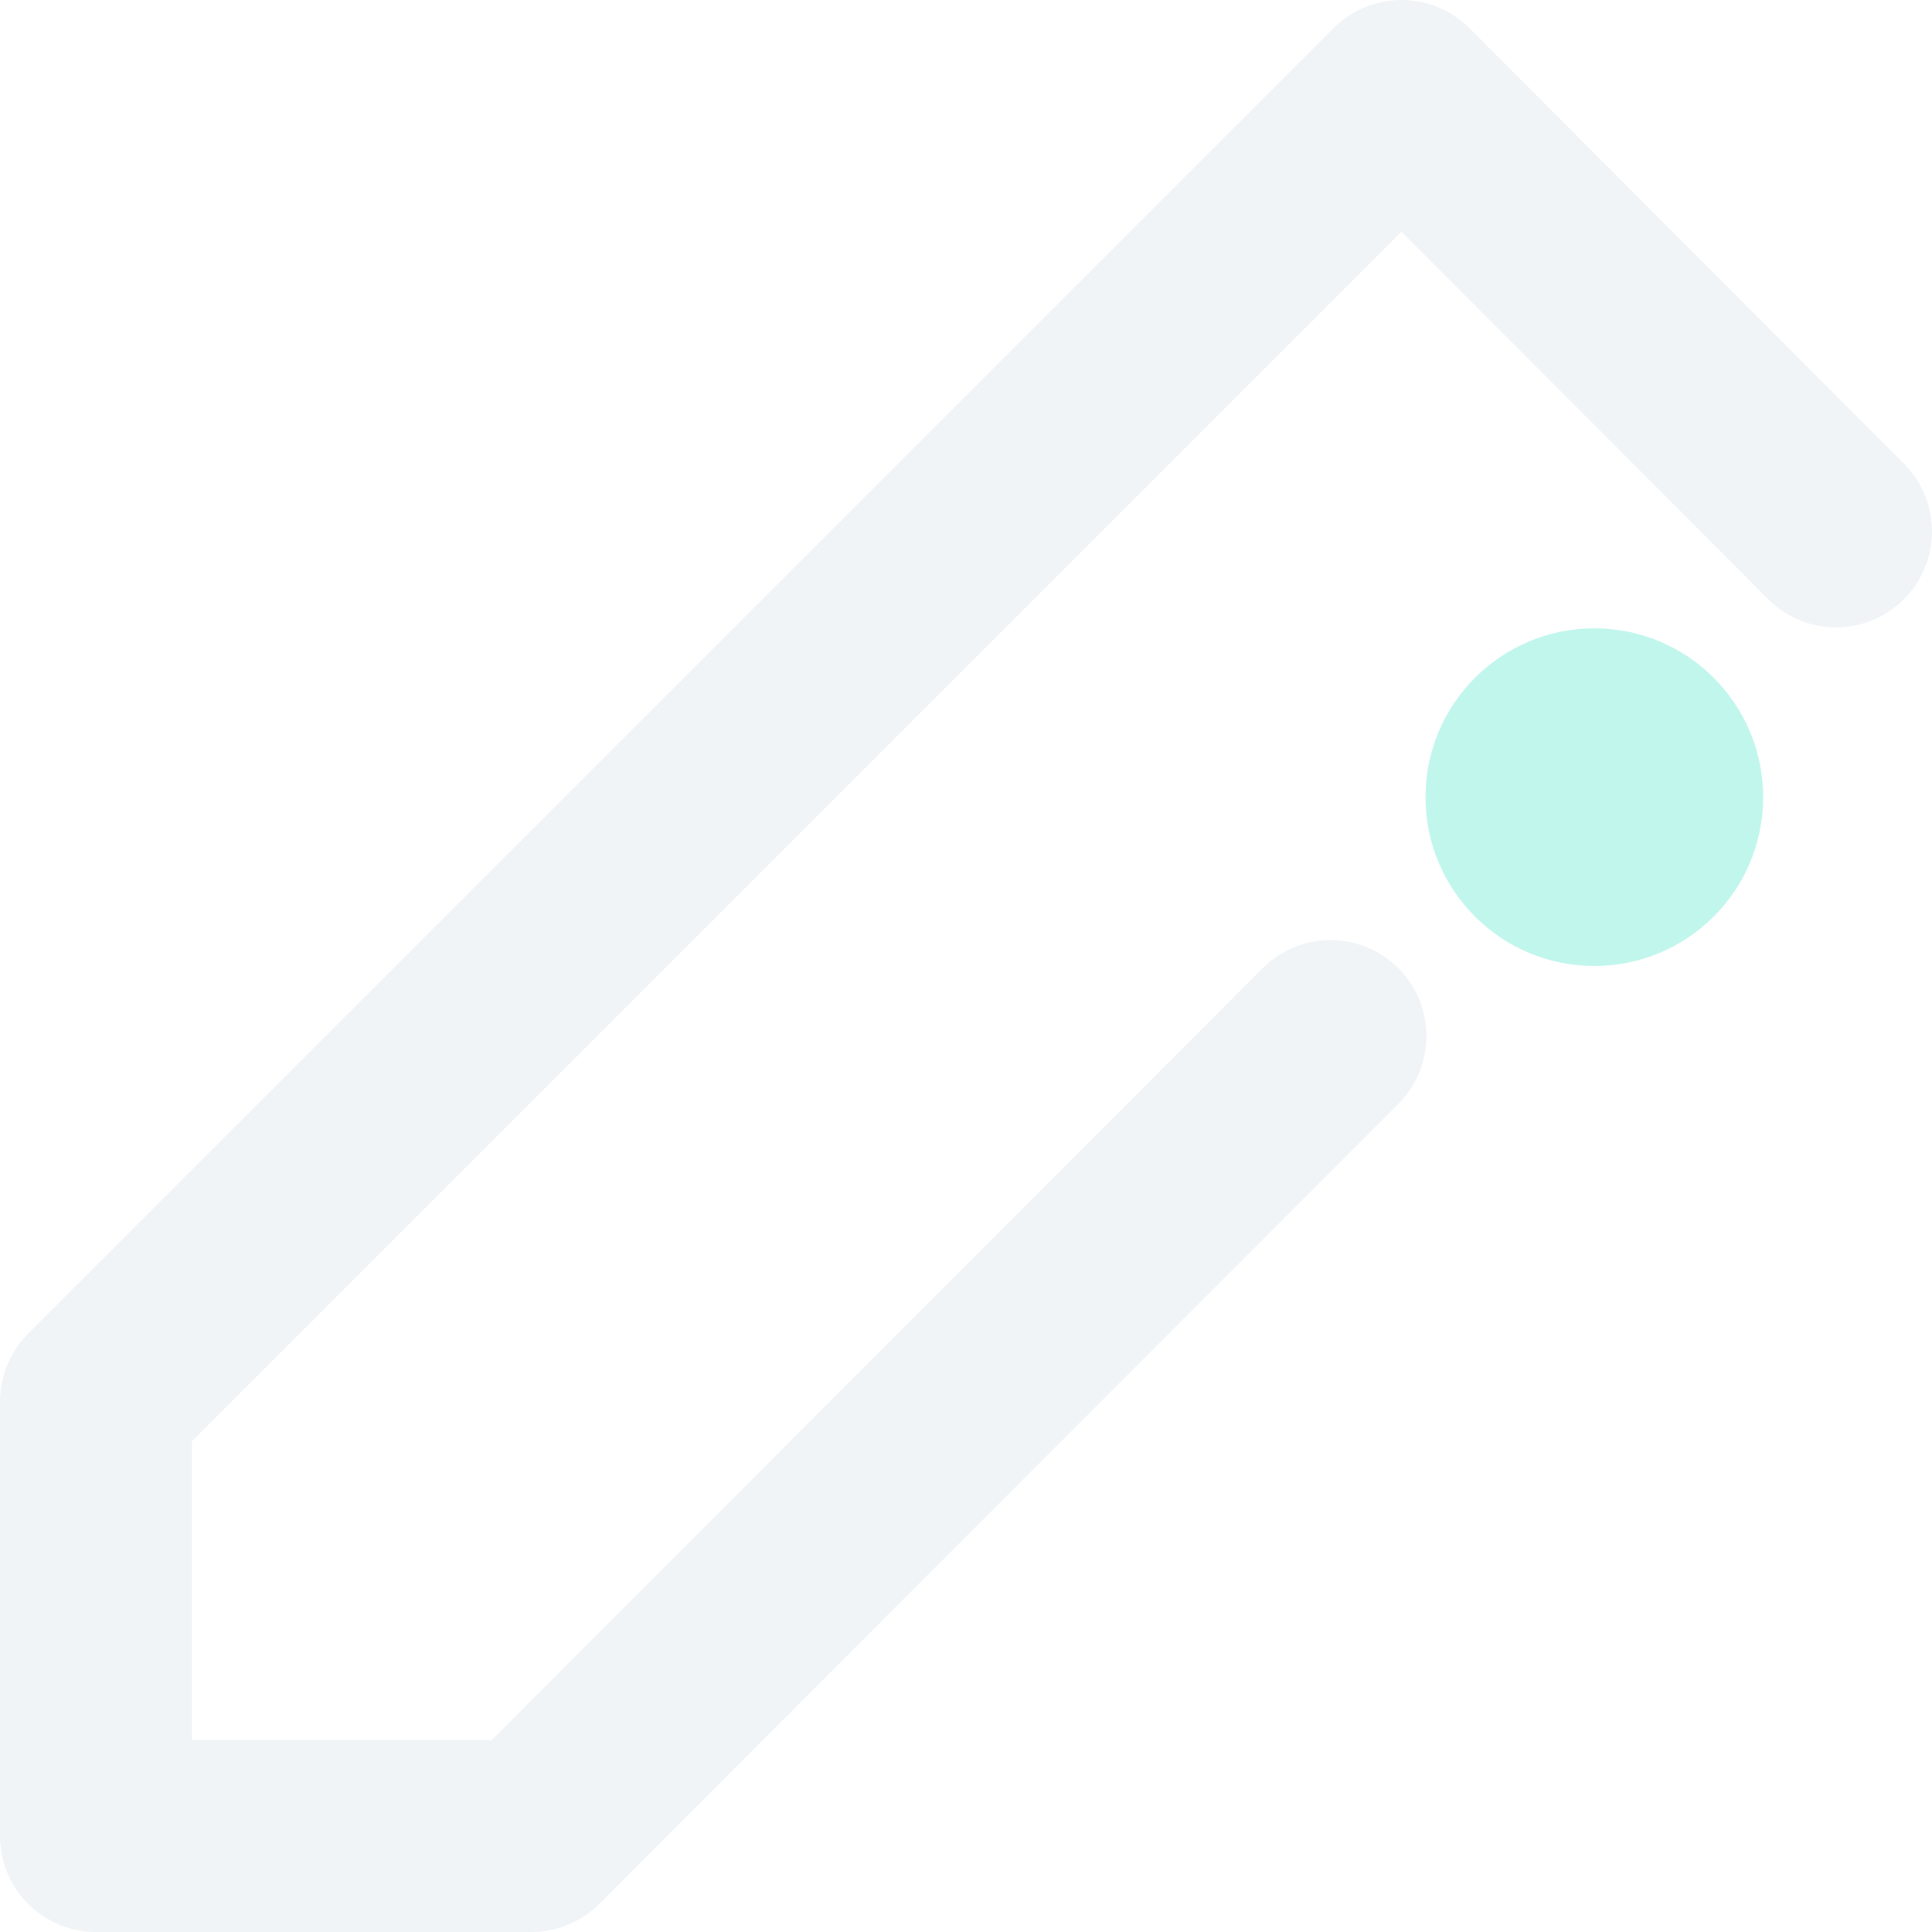
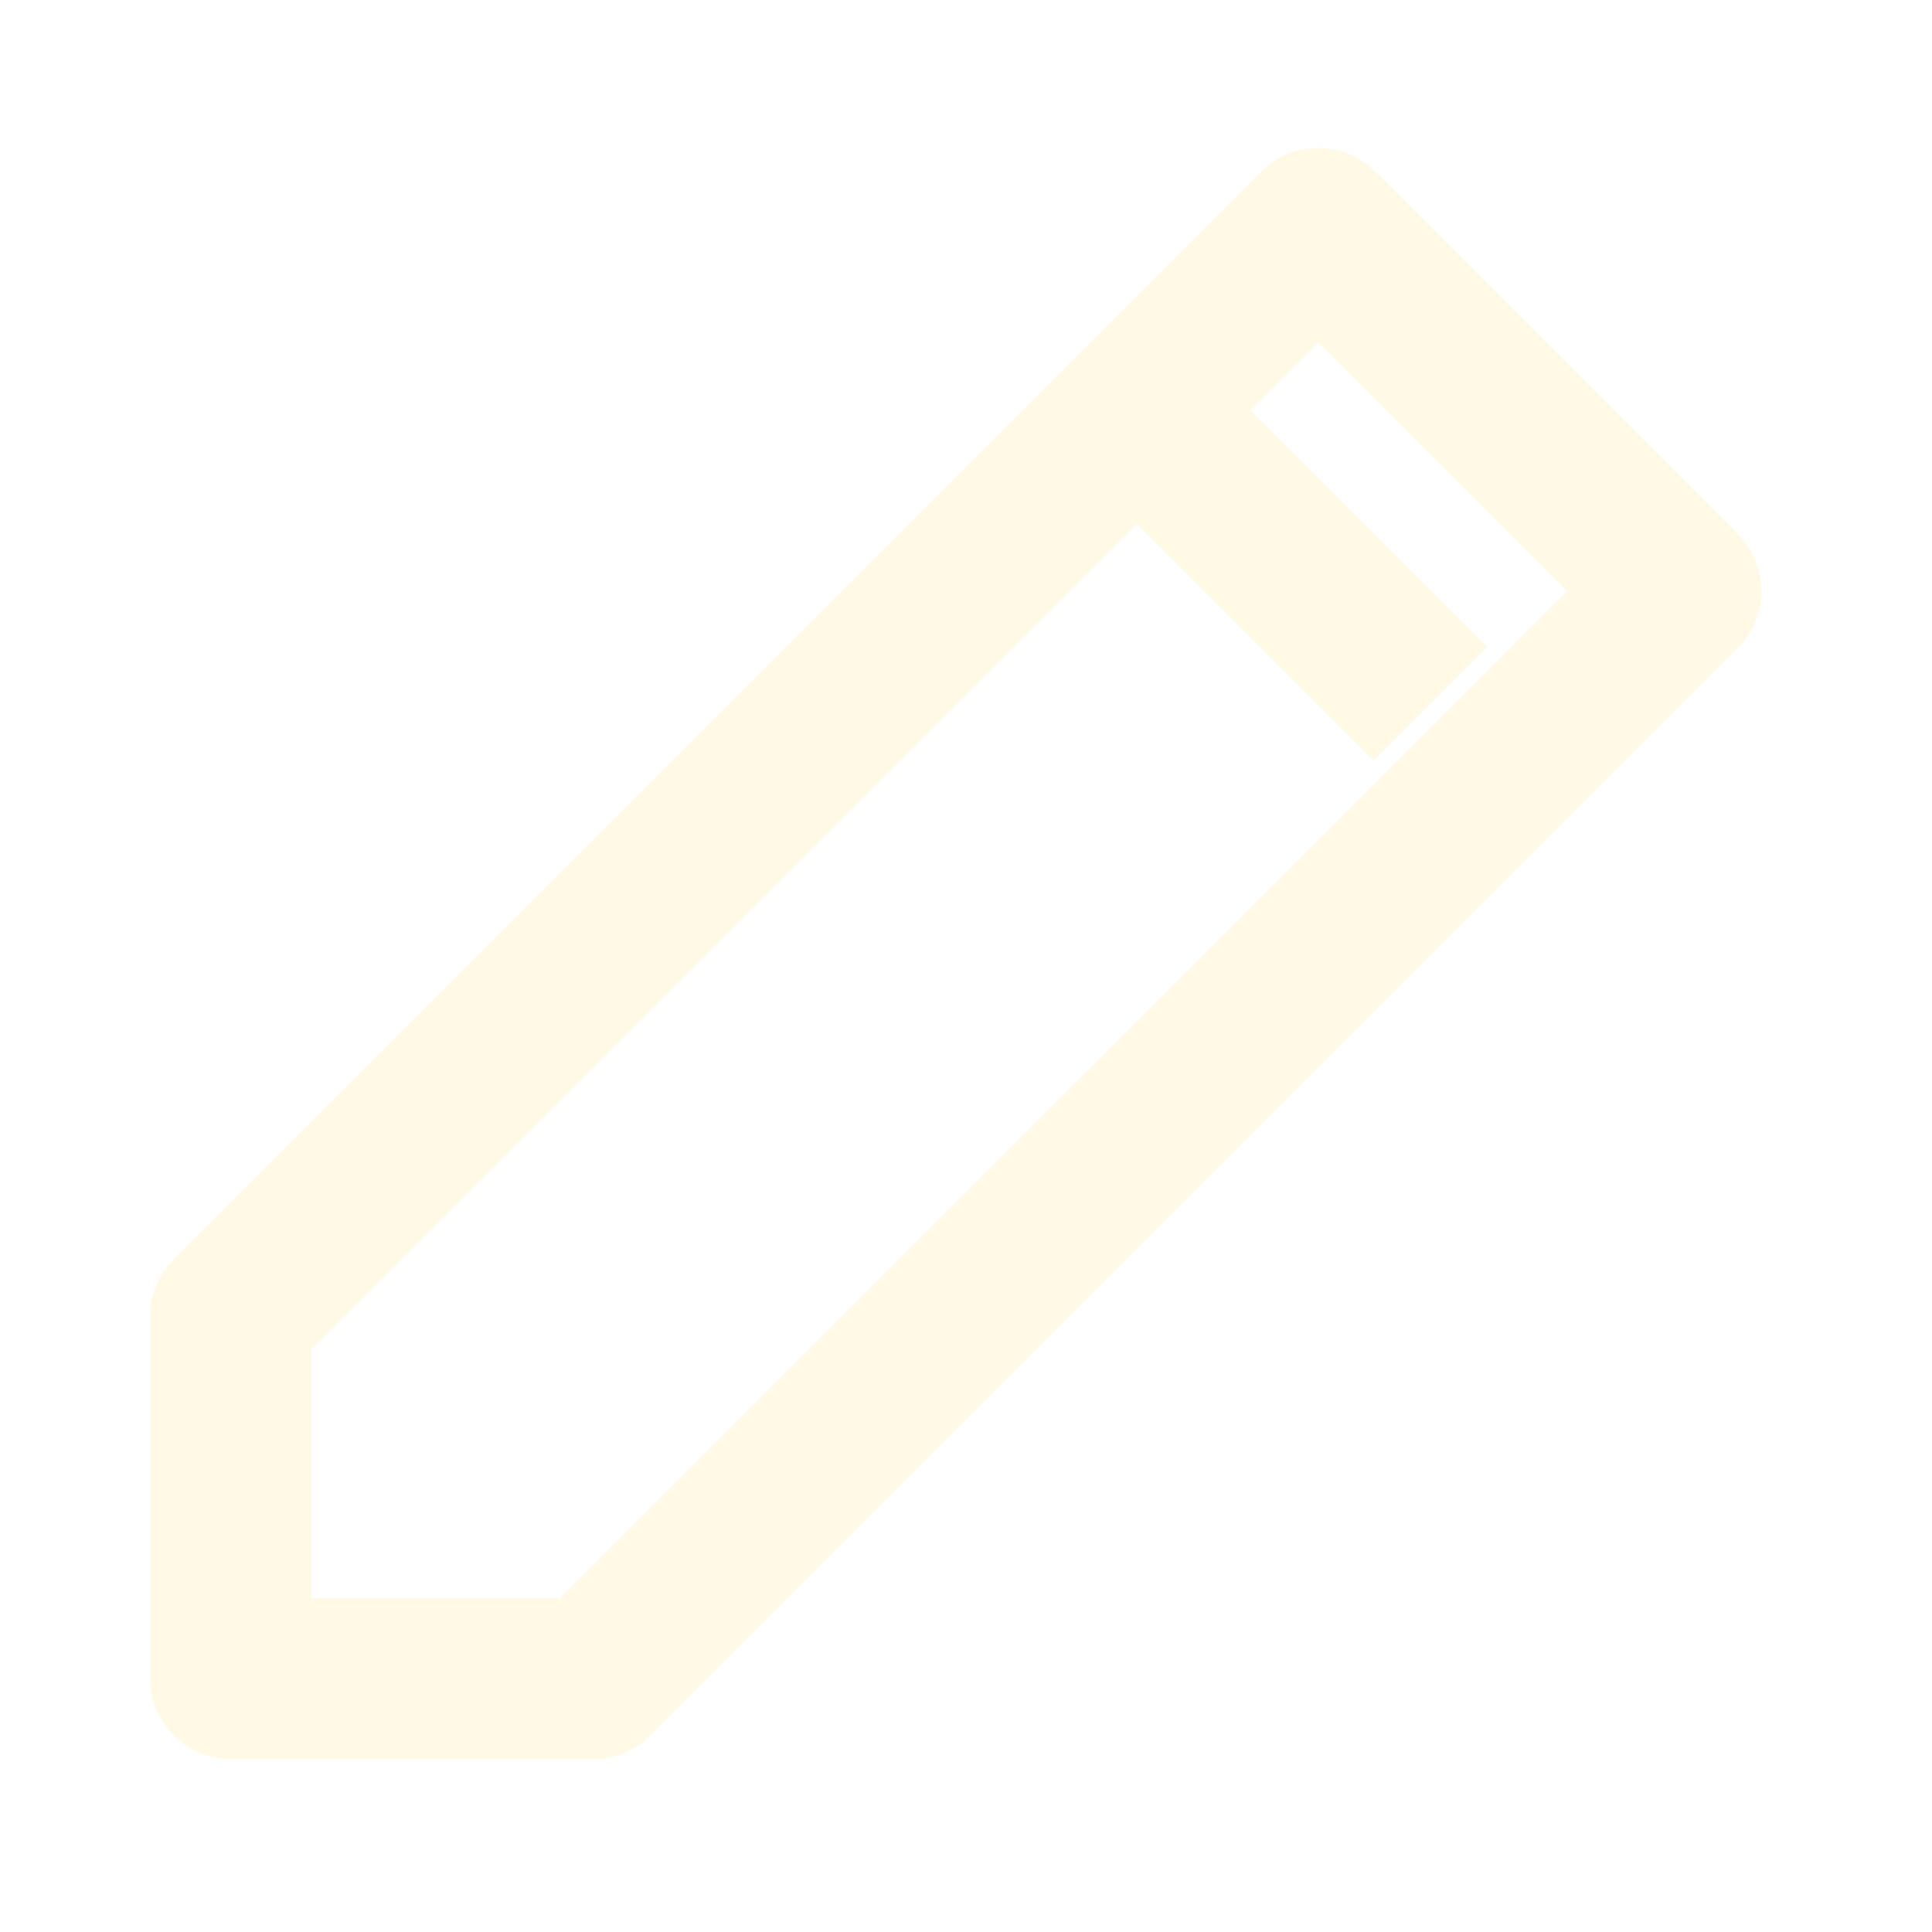
- <svg xmlns="http://www.w3.org/2000/svg" viewBox="0 0 20.14 20.14">
-   <defs>
-     <style>.cls-1{fill:none;stroke:#f0f4f7;stroke-linecap:round;stroke-linejoin:round;stroke-width:2px;}.cls-2{fill:#c1f6ed;}</style>
-   </defs>
-   <g id="Layer_2" data-name="Layer 2">
-     <g id="Layer_1-2" data-name="Layer 1">
-       <polyline class="cls-1" points="13.87 10.8 5.54 19.14 1 19.14 1 14.61 14.61 1 19.14 5.54" />
-       <circle class="cls-2" cx="16.62" cy="8.31" r="1.76" />
-     </g>
-   </g>
+ <svg xmlns="http://www.w3.org/2000/svg" width="24" height="24">
+   <path fill="none" fill-rule="evenodd" stroke="#FFF9E5" stroke-linejoin="round" stroke-width="2" d="M7.37 20.853H2.867v-4.504l13.51-13.51 4.504 4.503L7.37 20.853z" />
+   <path fill="none" fill-rule="evenodd" stroke="#FFF9E5" stroke-width="2" d="M13.679 4.655l4.088 4.088" />
</svg>
